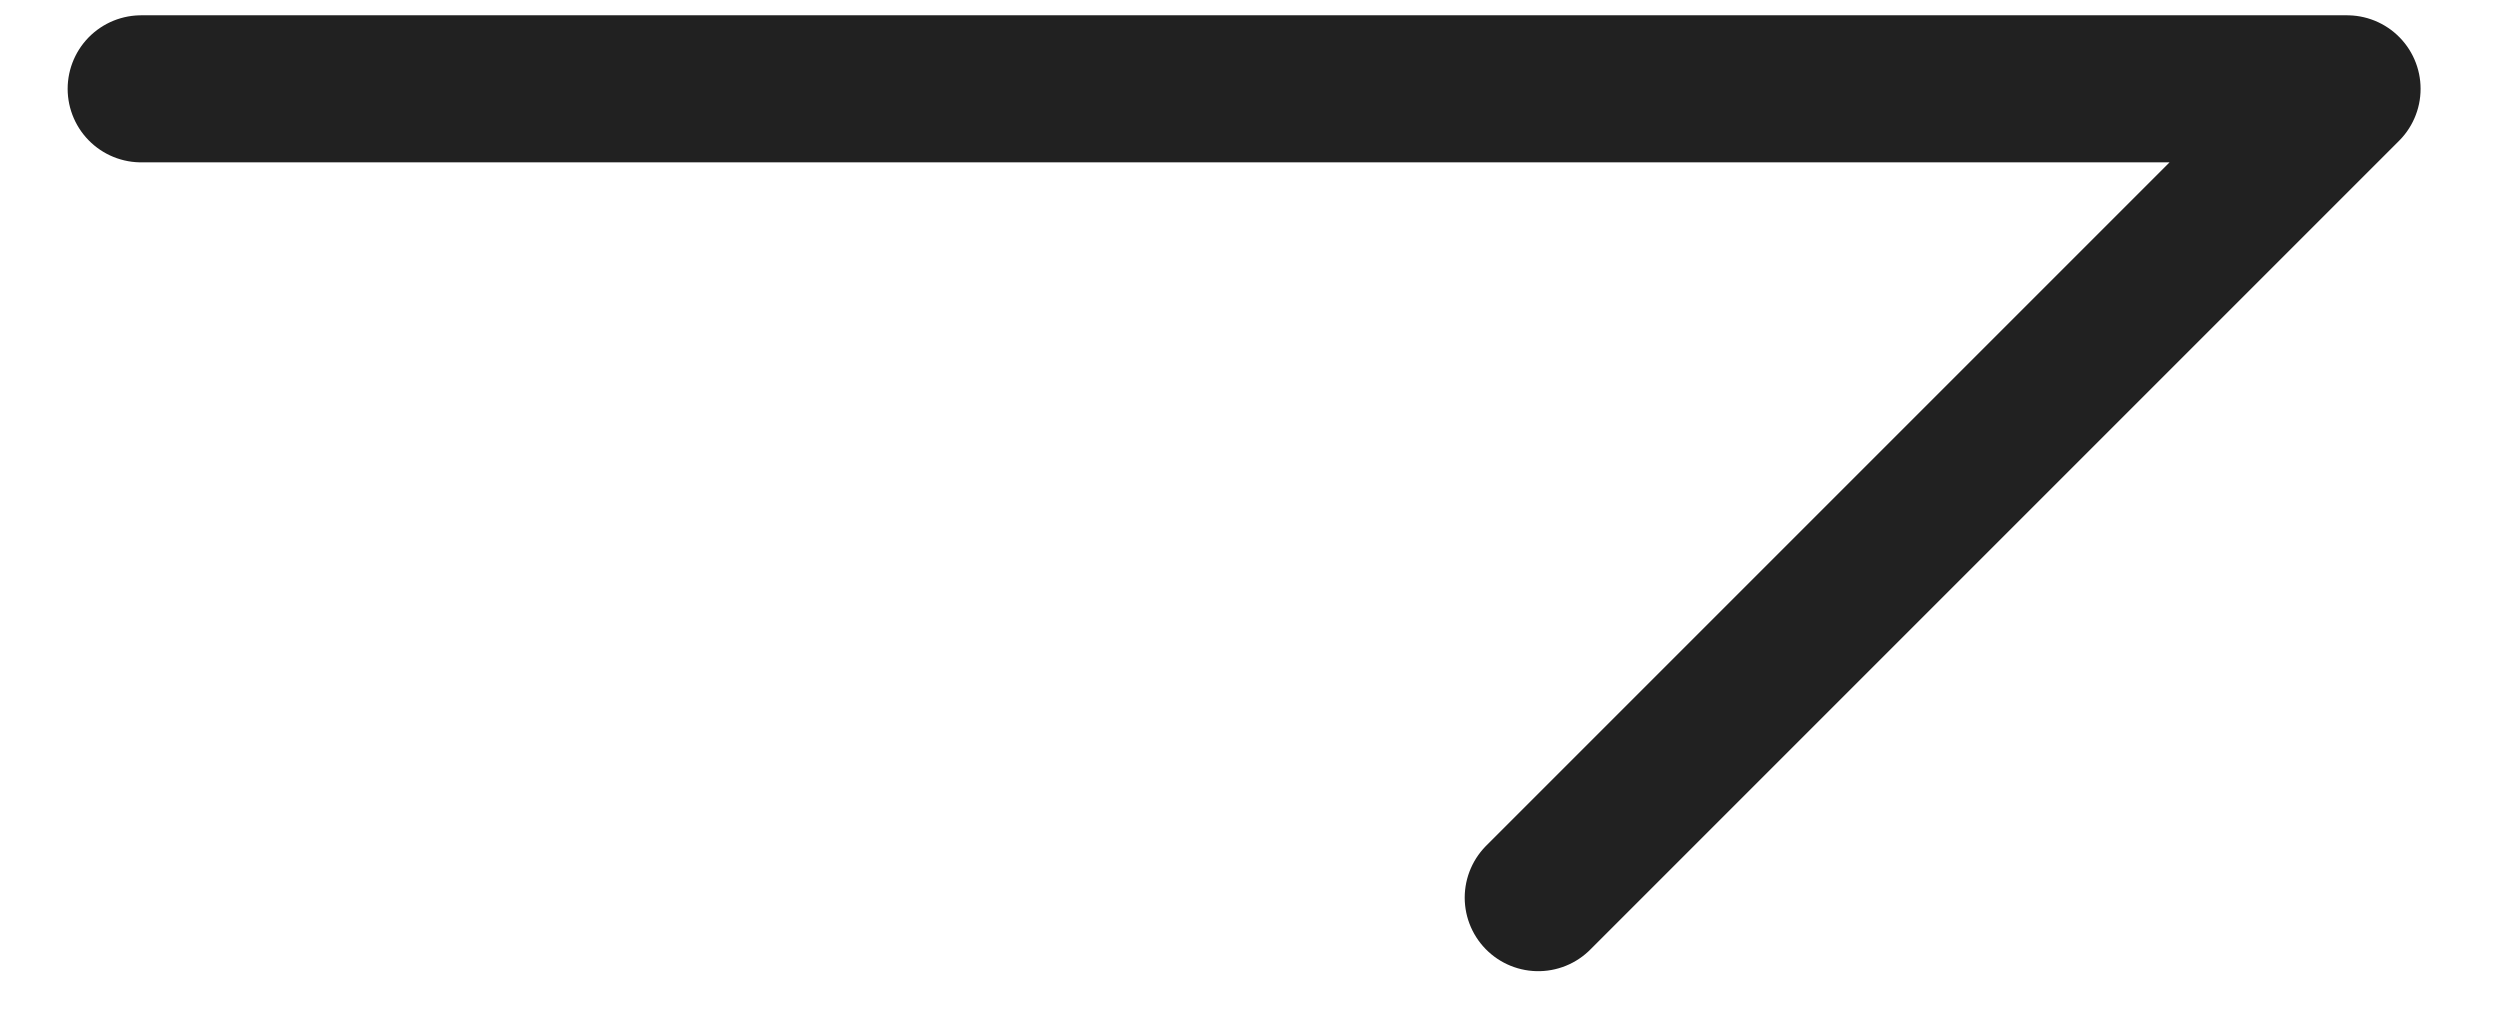
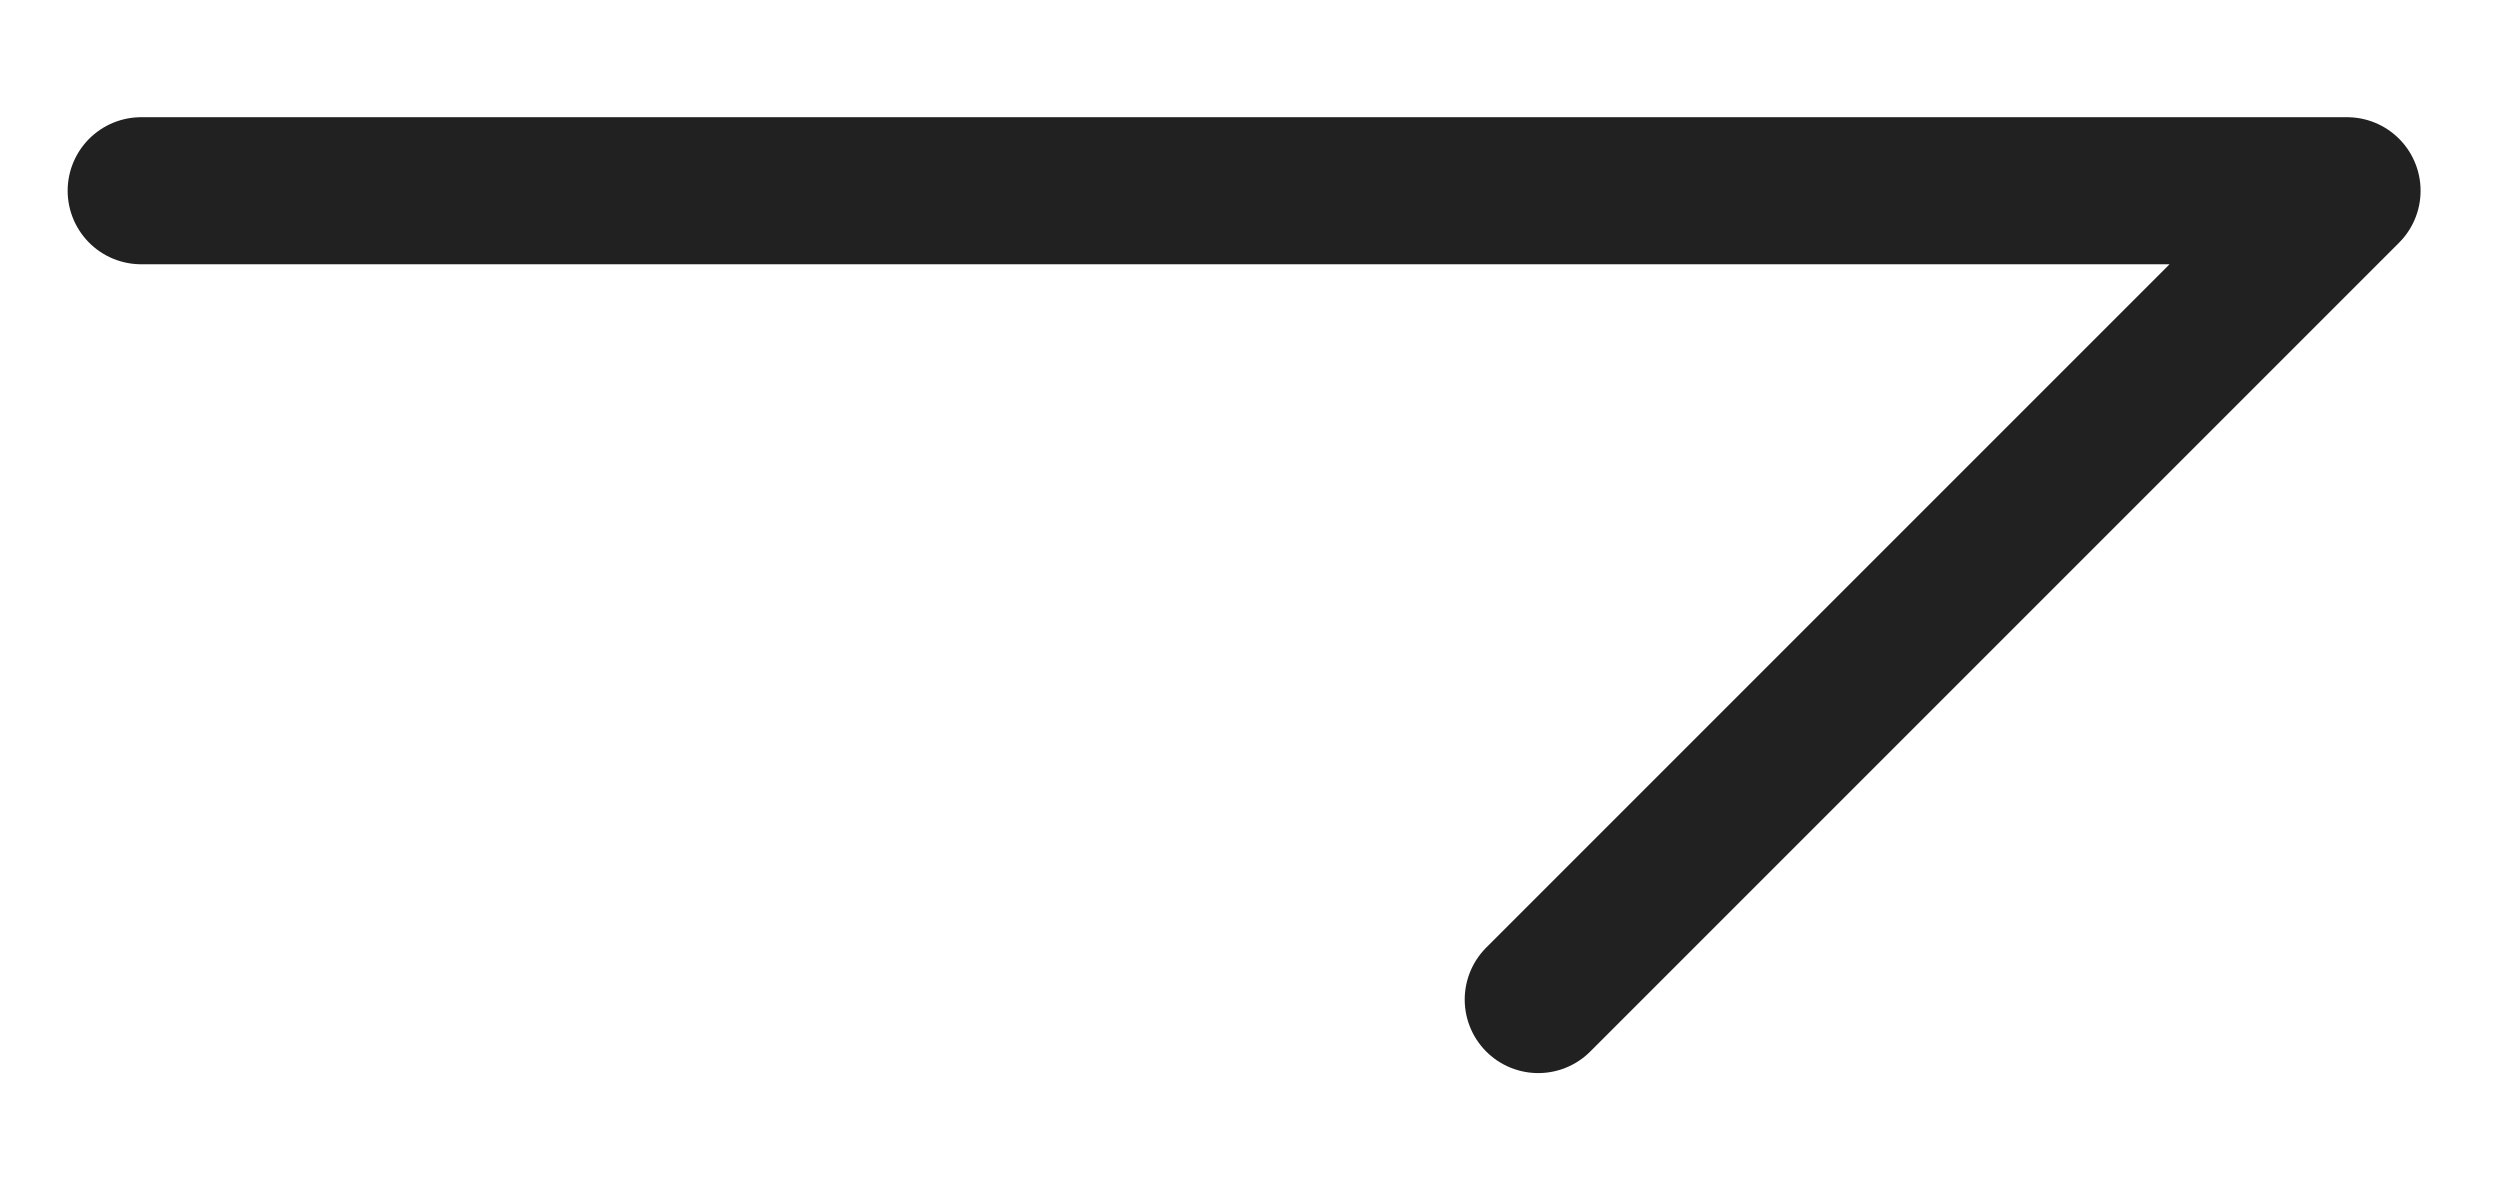
- <svg xmlns="http://www.w3.org/2000/svg" width="17" height="7" viewBox="0 0 17 7" fill="none">
-   <path d="M0.96 0.604H15.96L10.46 6.104" stroke="#212121" stroke-linecap="round" stroke-linejoin="round" />
+ <svg xmlns="http://www.w3.org/2000/svg" width="17" height="8" viewBox="0 0 17 8" fill="none">
+   <path d="M0.96 1.297H15.96L10.46 6.797" stroke="#212121" stroke-linecap="round" stroke-linejoin="round" />
</svg>
